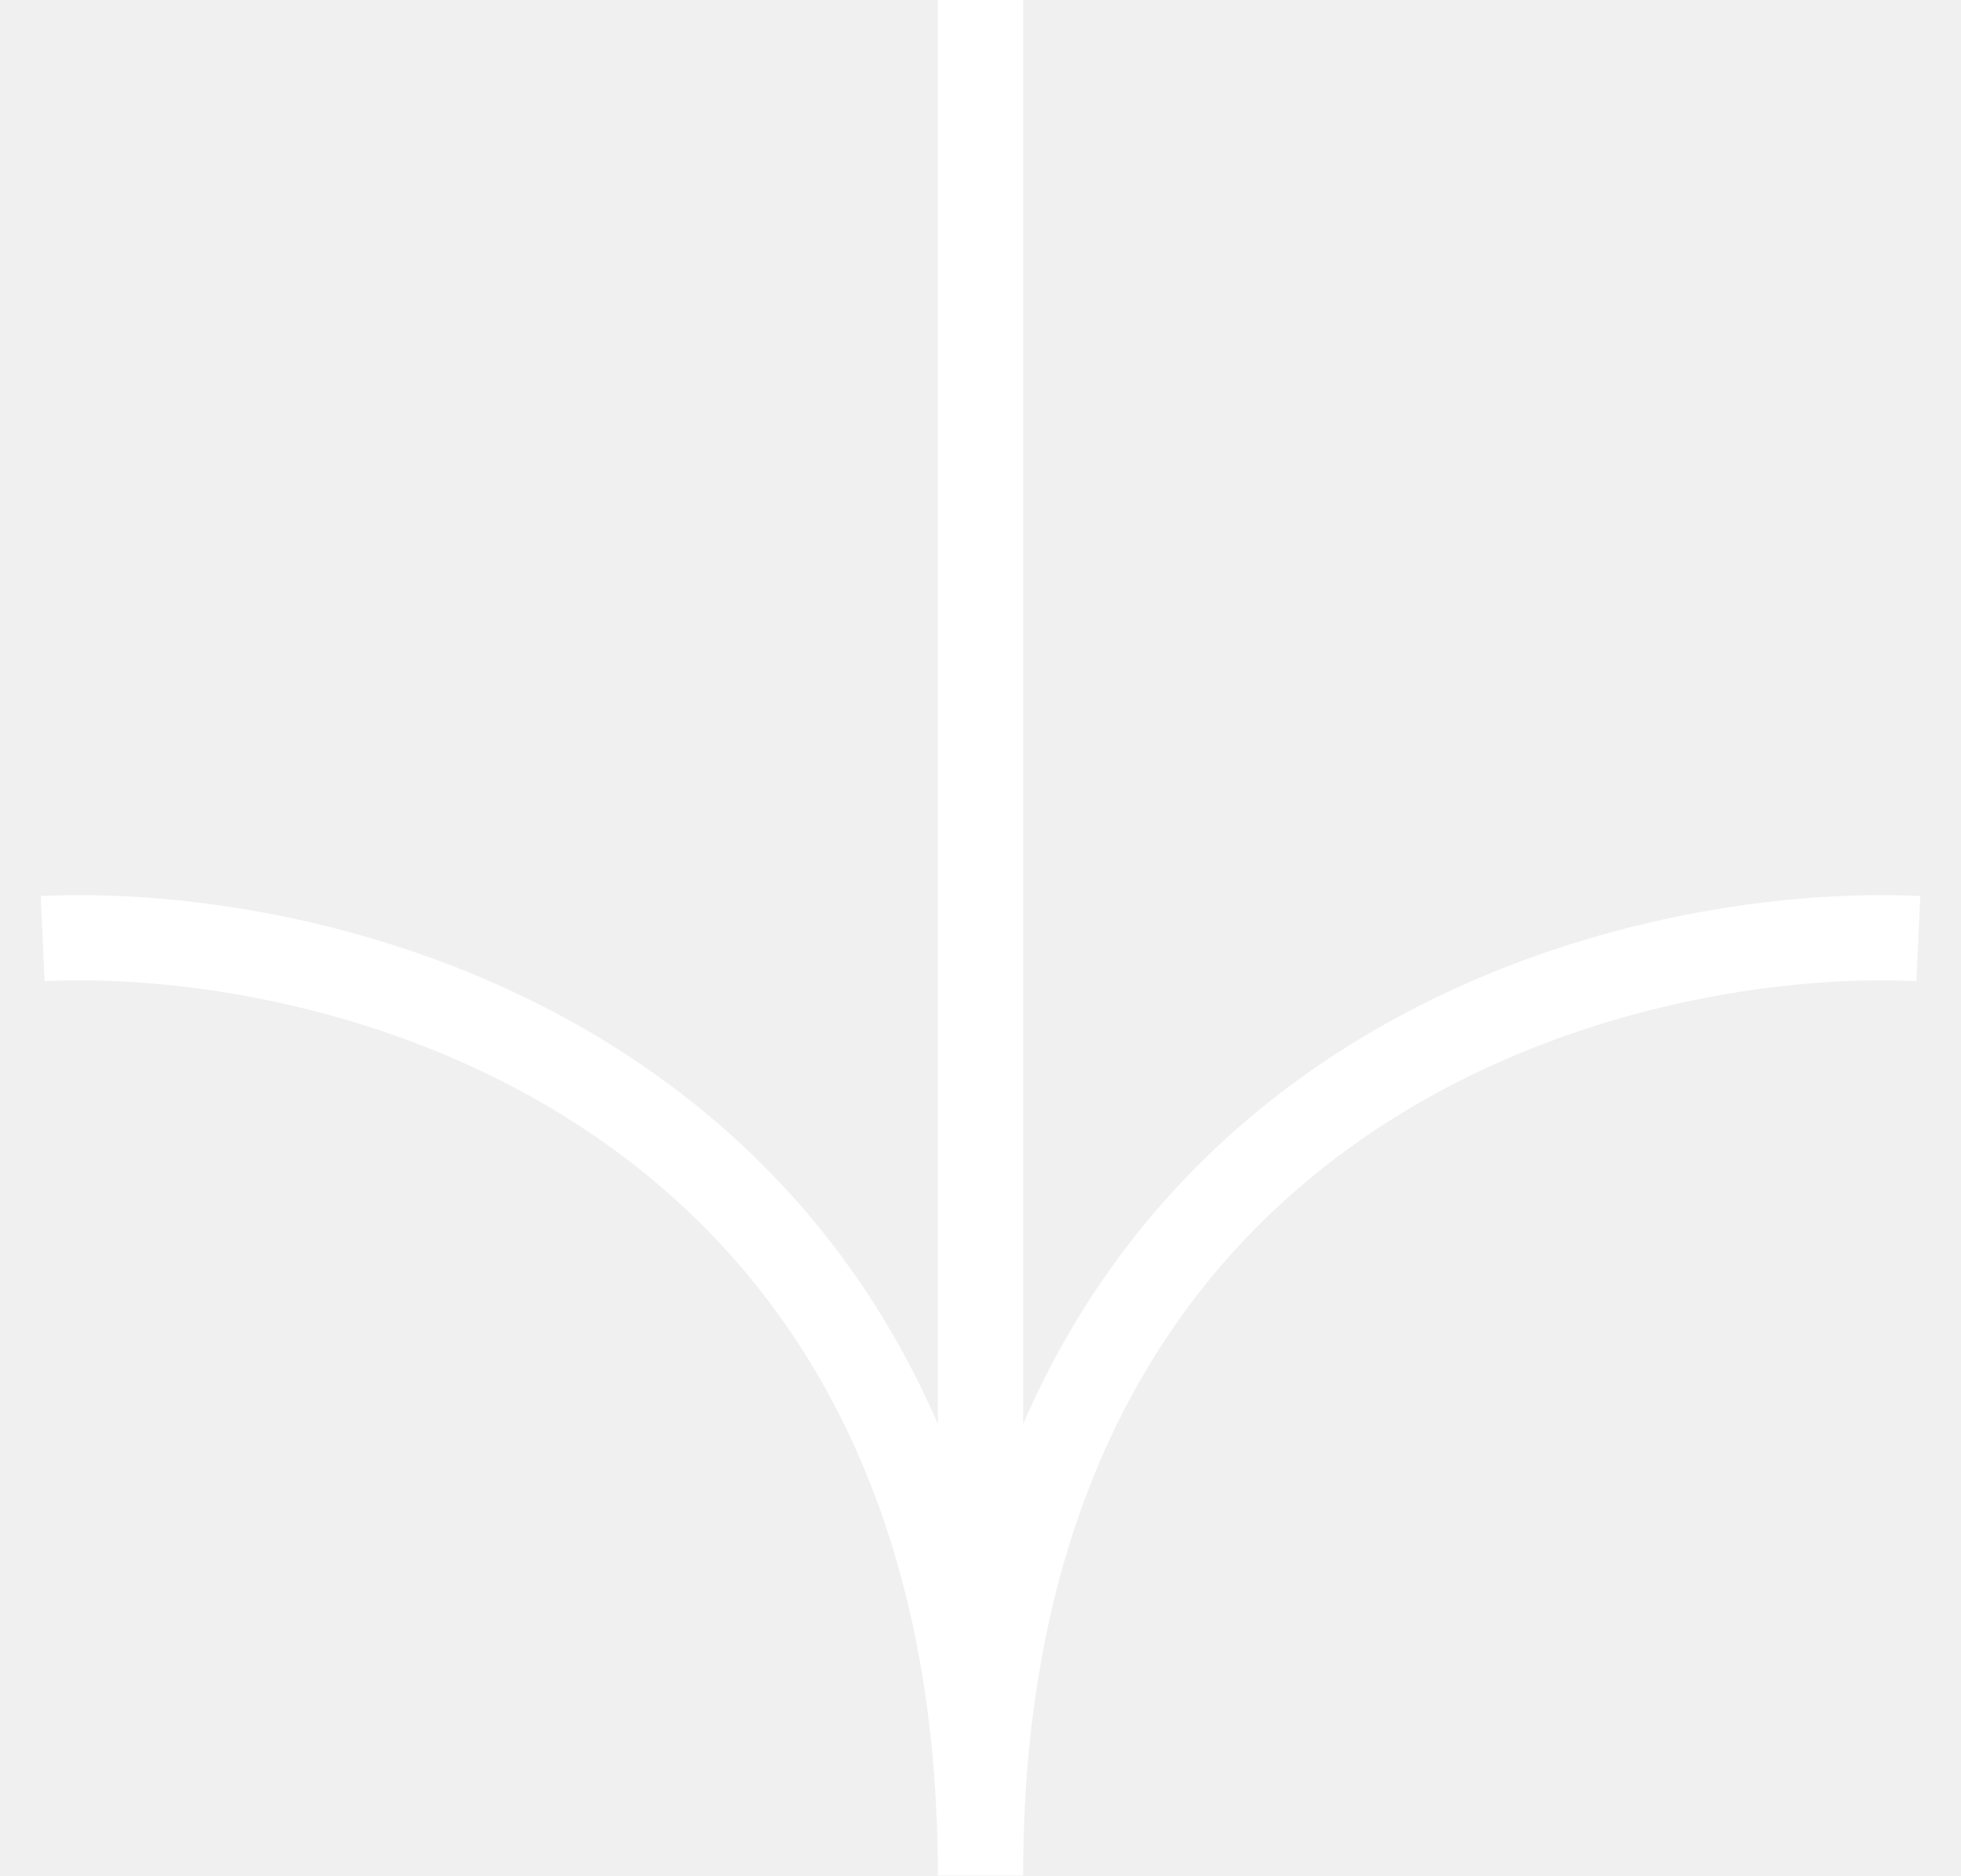
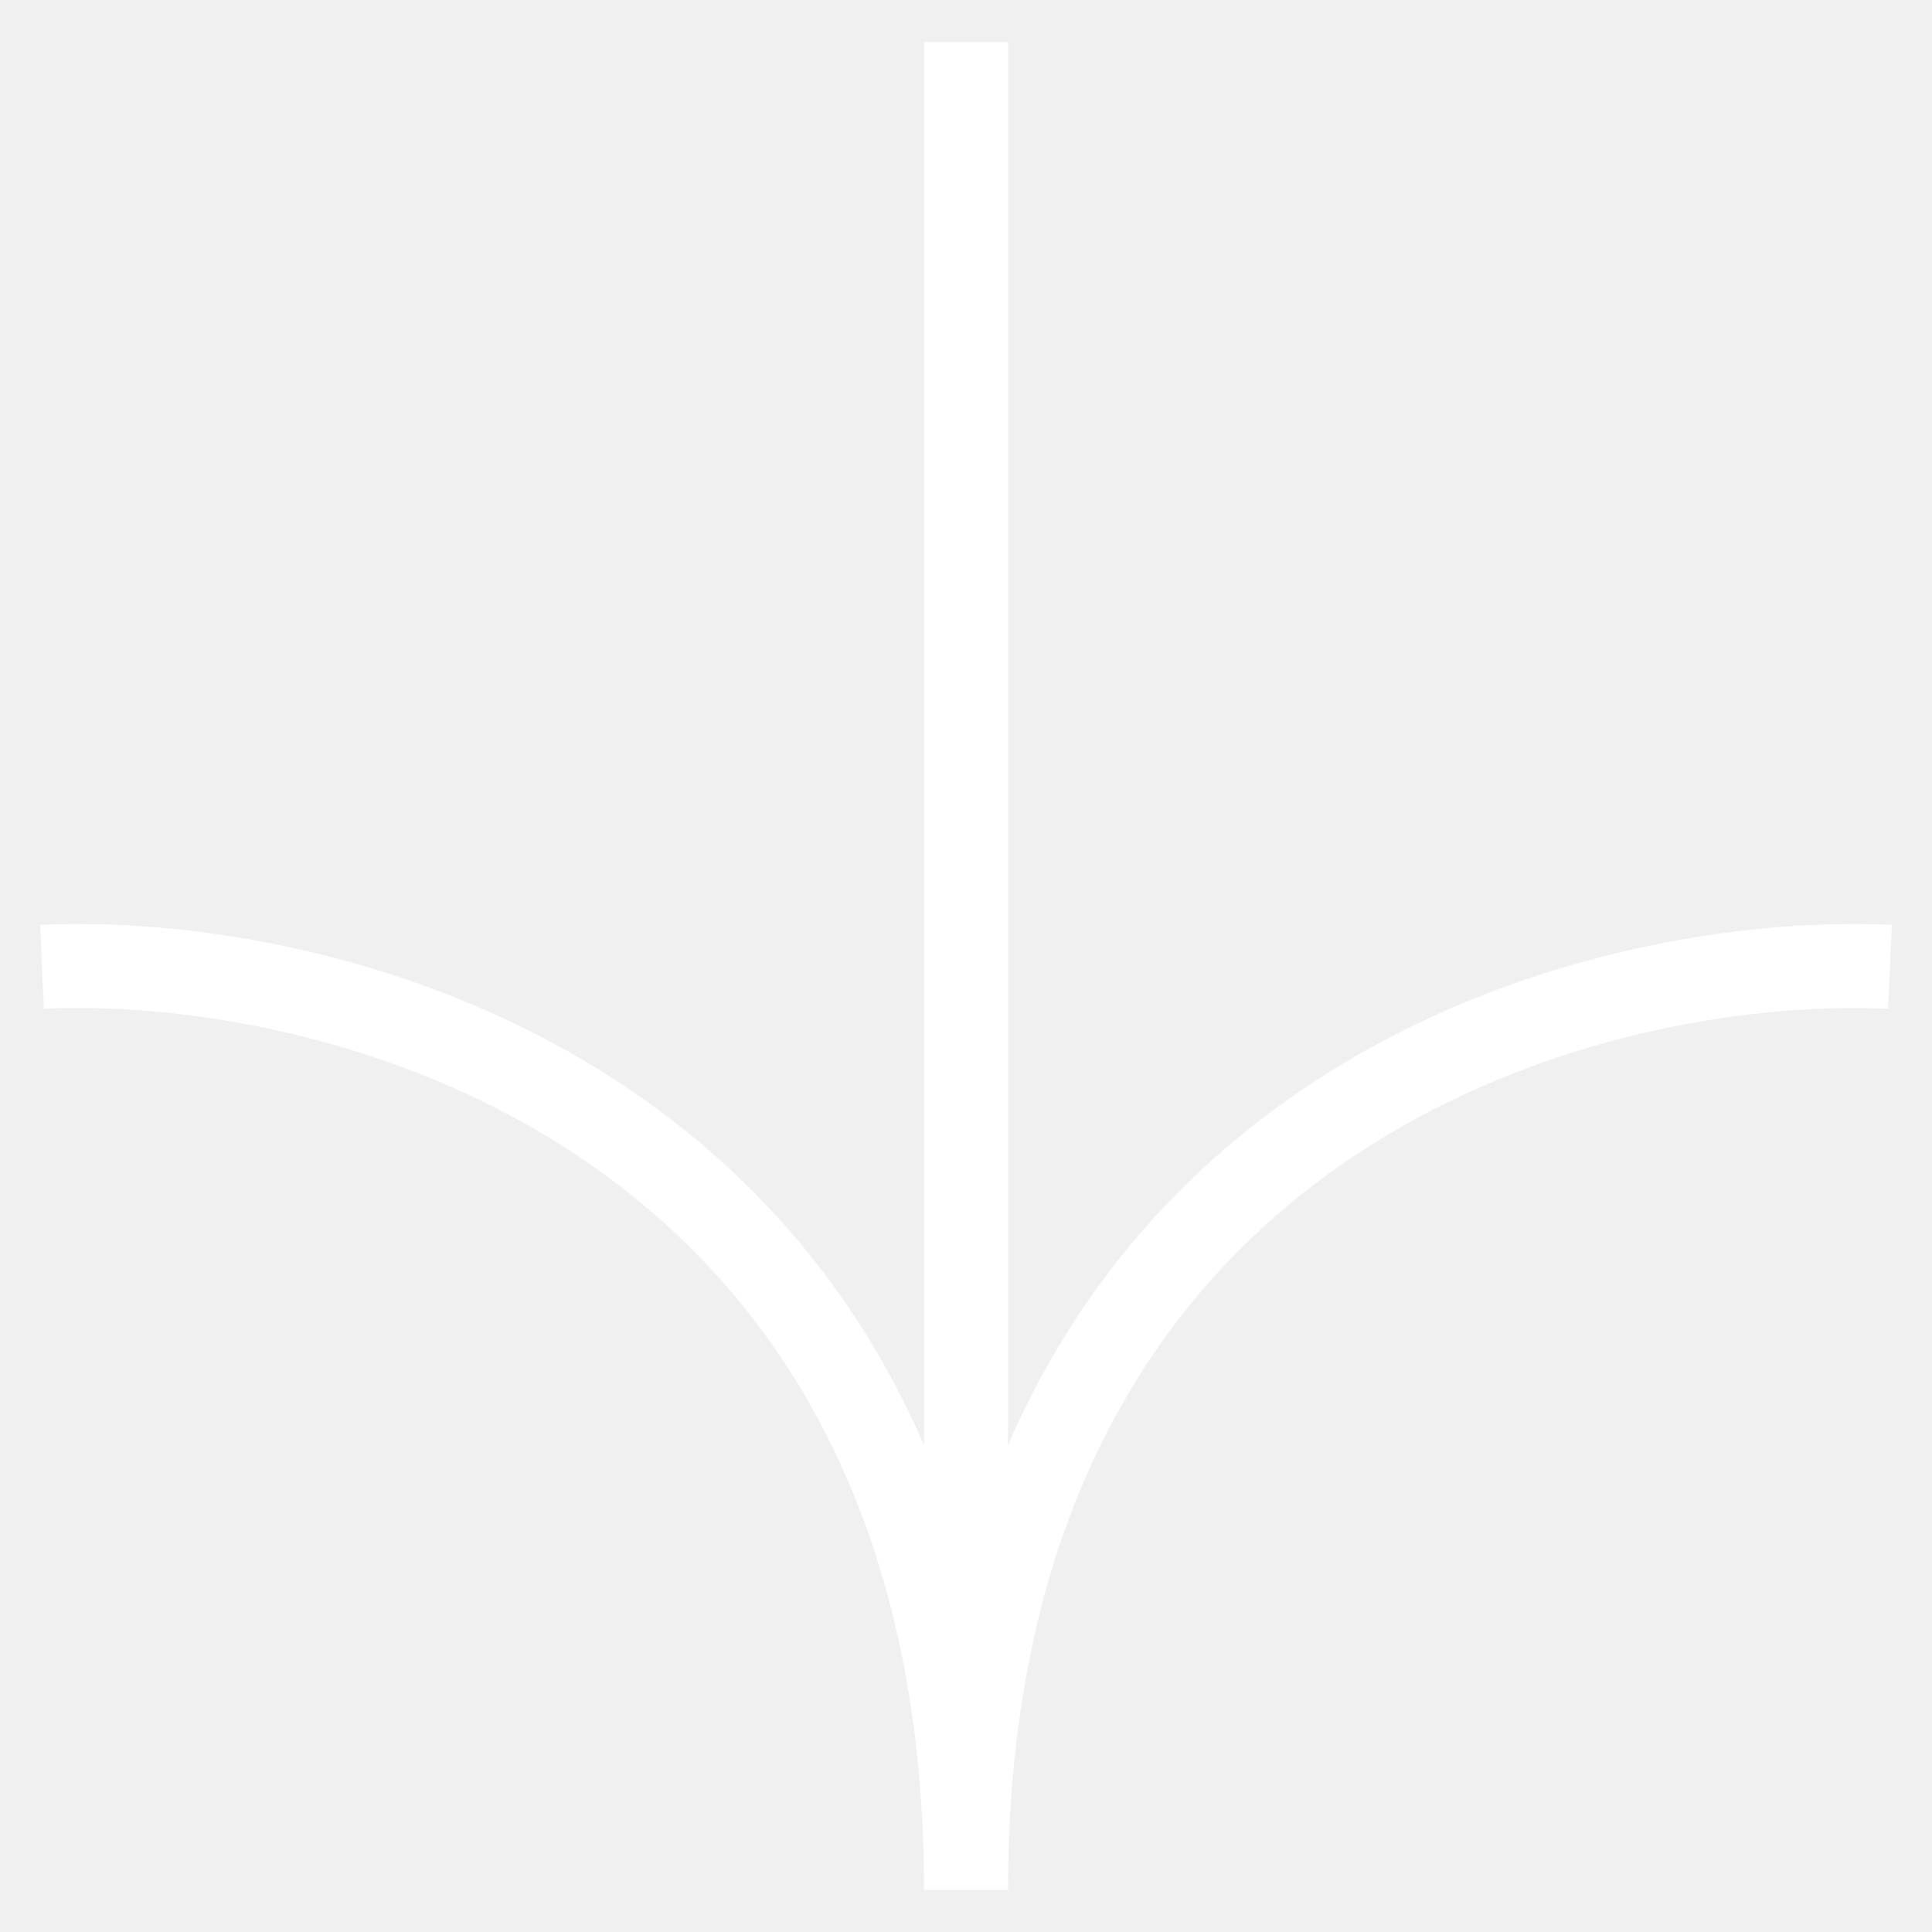
- <svg xmlns="http://www.w3.org/2000/svg" width="46" height="44" viewBox="0 0 46 44">
+ <svg xmlns="http://www.w3.org/2000/svg" width="30" height="30" viewBox="0 0 46 44">
  <g fill="none" stroke="#FFF" stroke-width="2">
    <path d="M1 22.019C8.333 21.686 23 25.616 23 44M23 44V0M45 22.019C37.667 21.686 23 25.616 23 44" />
  </g>
</svg>
